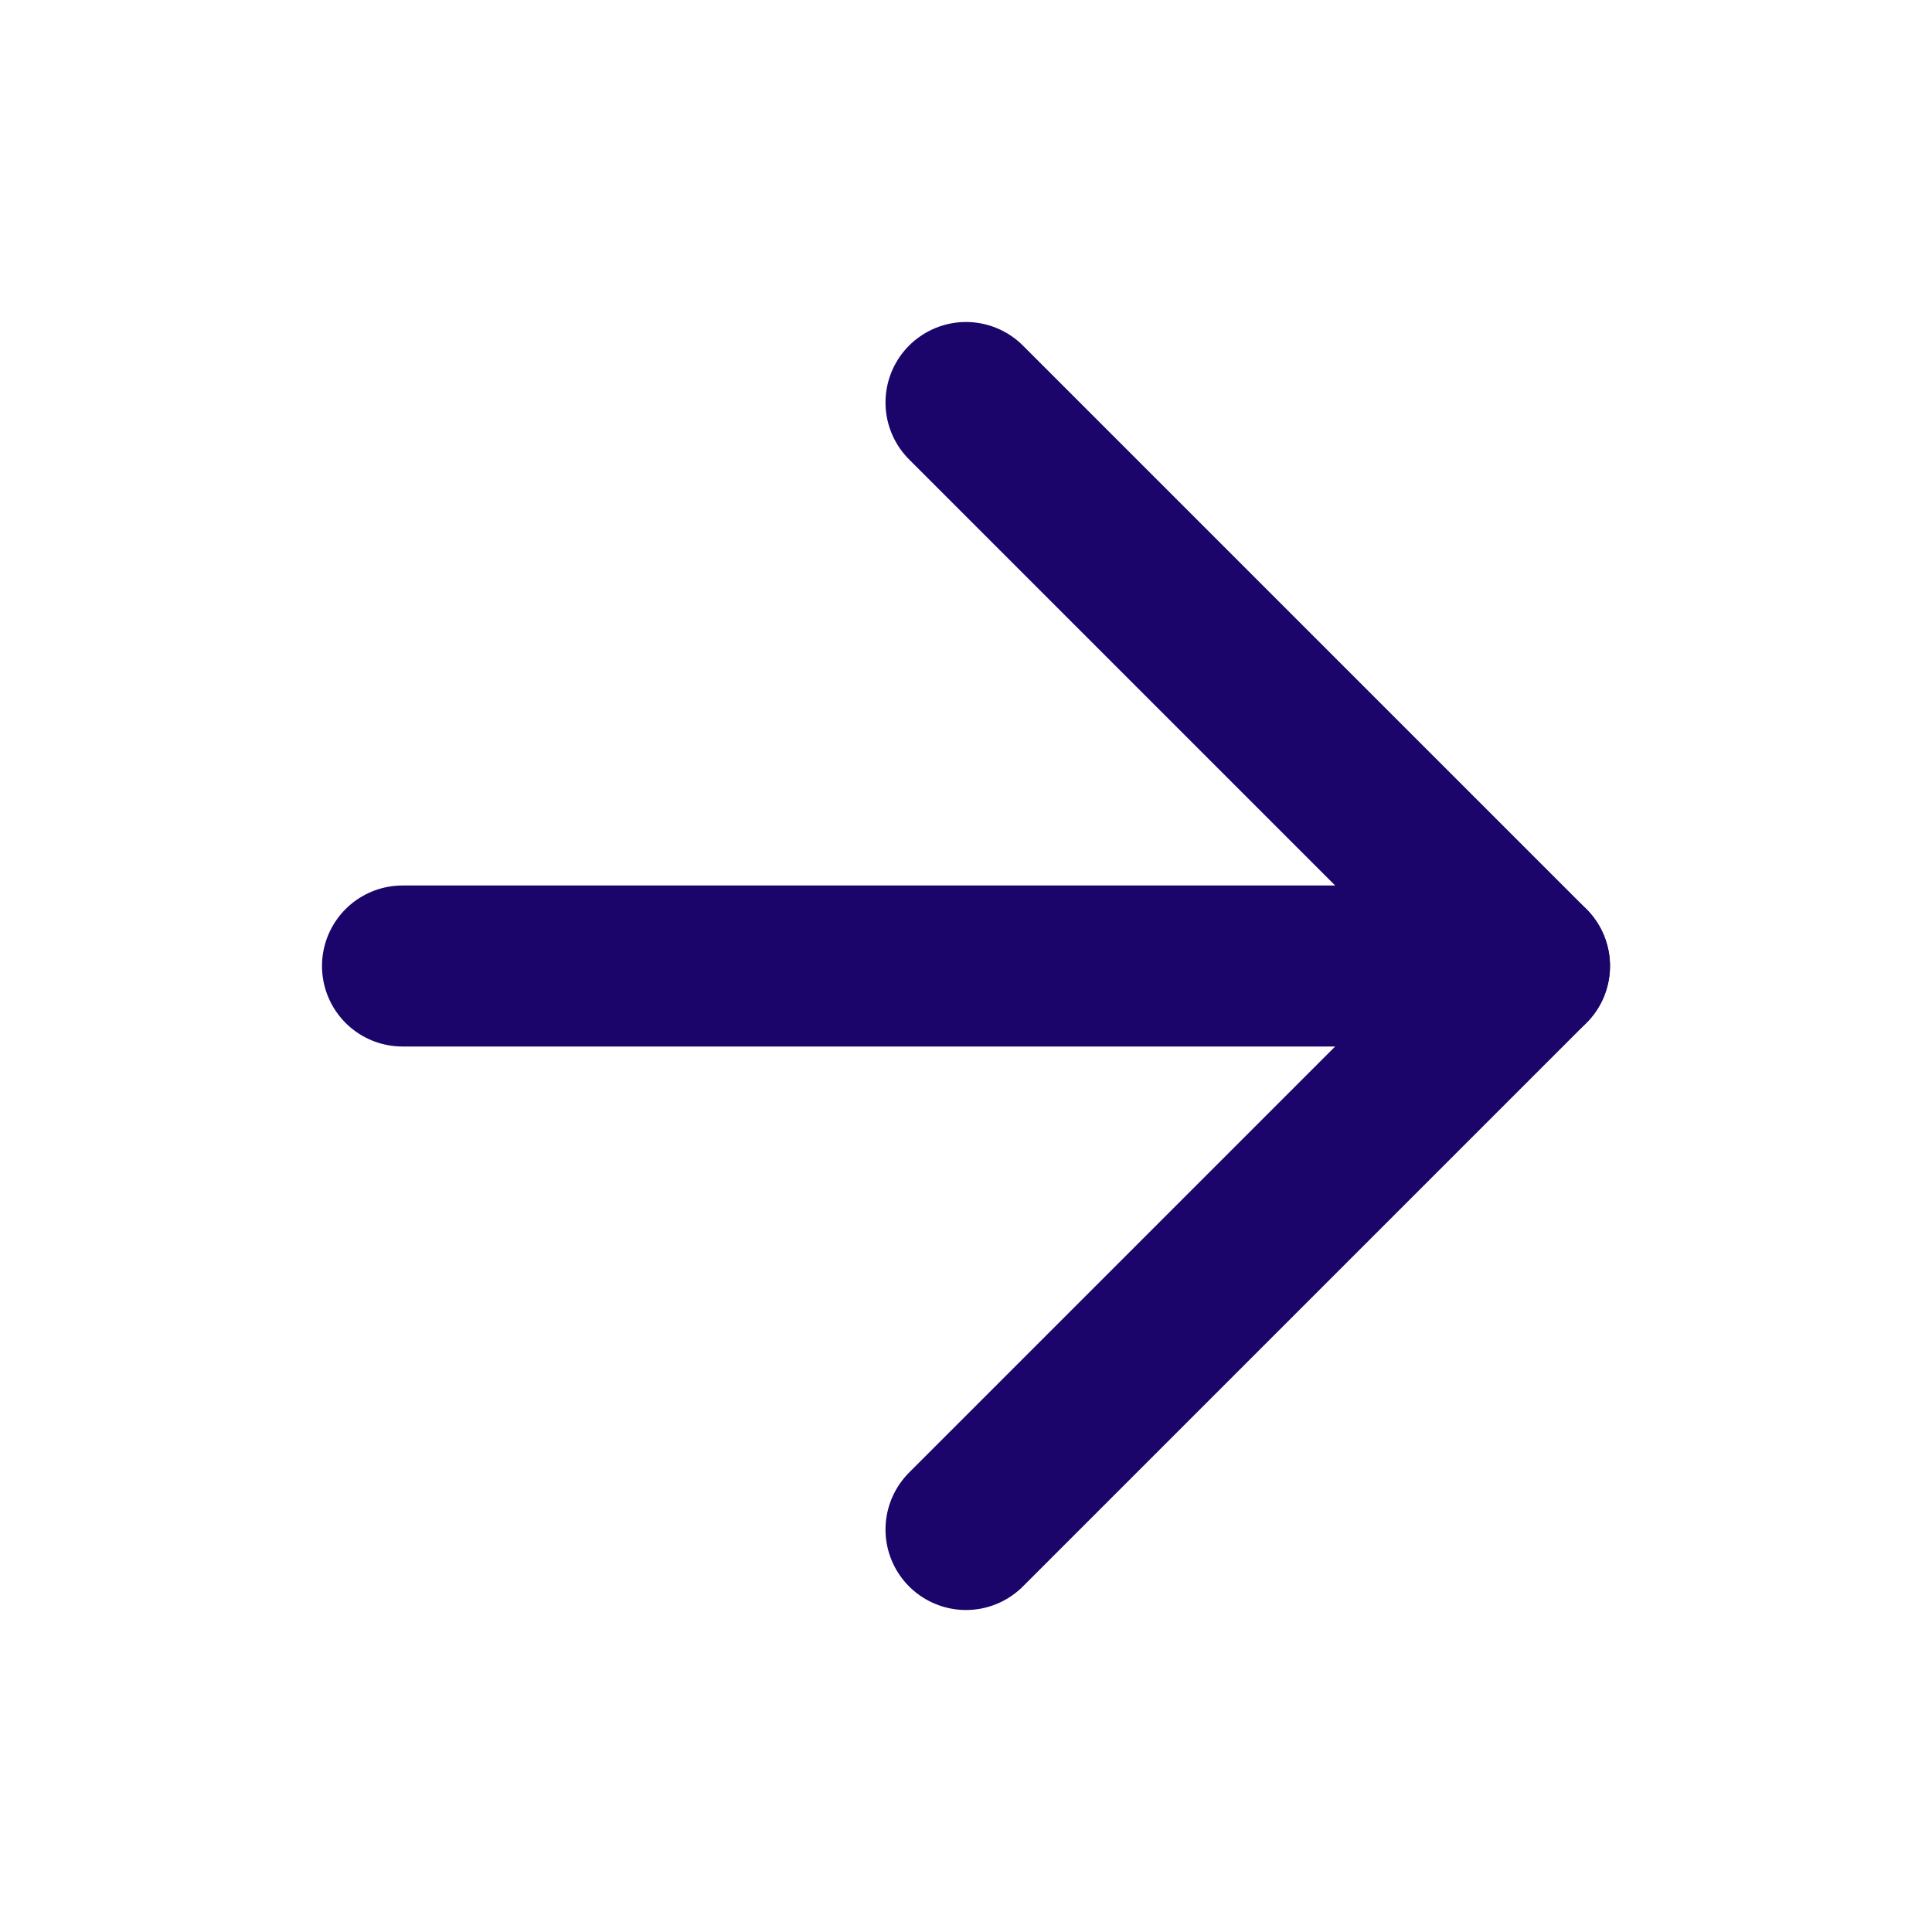
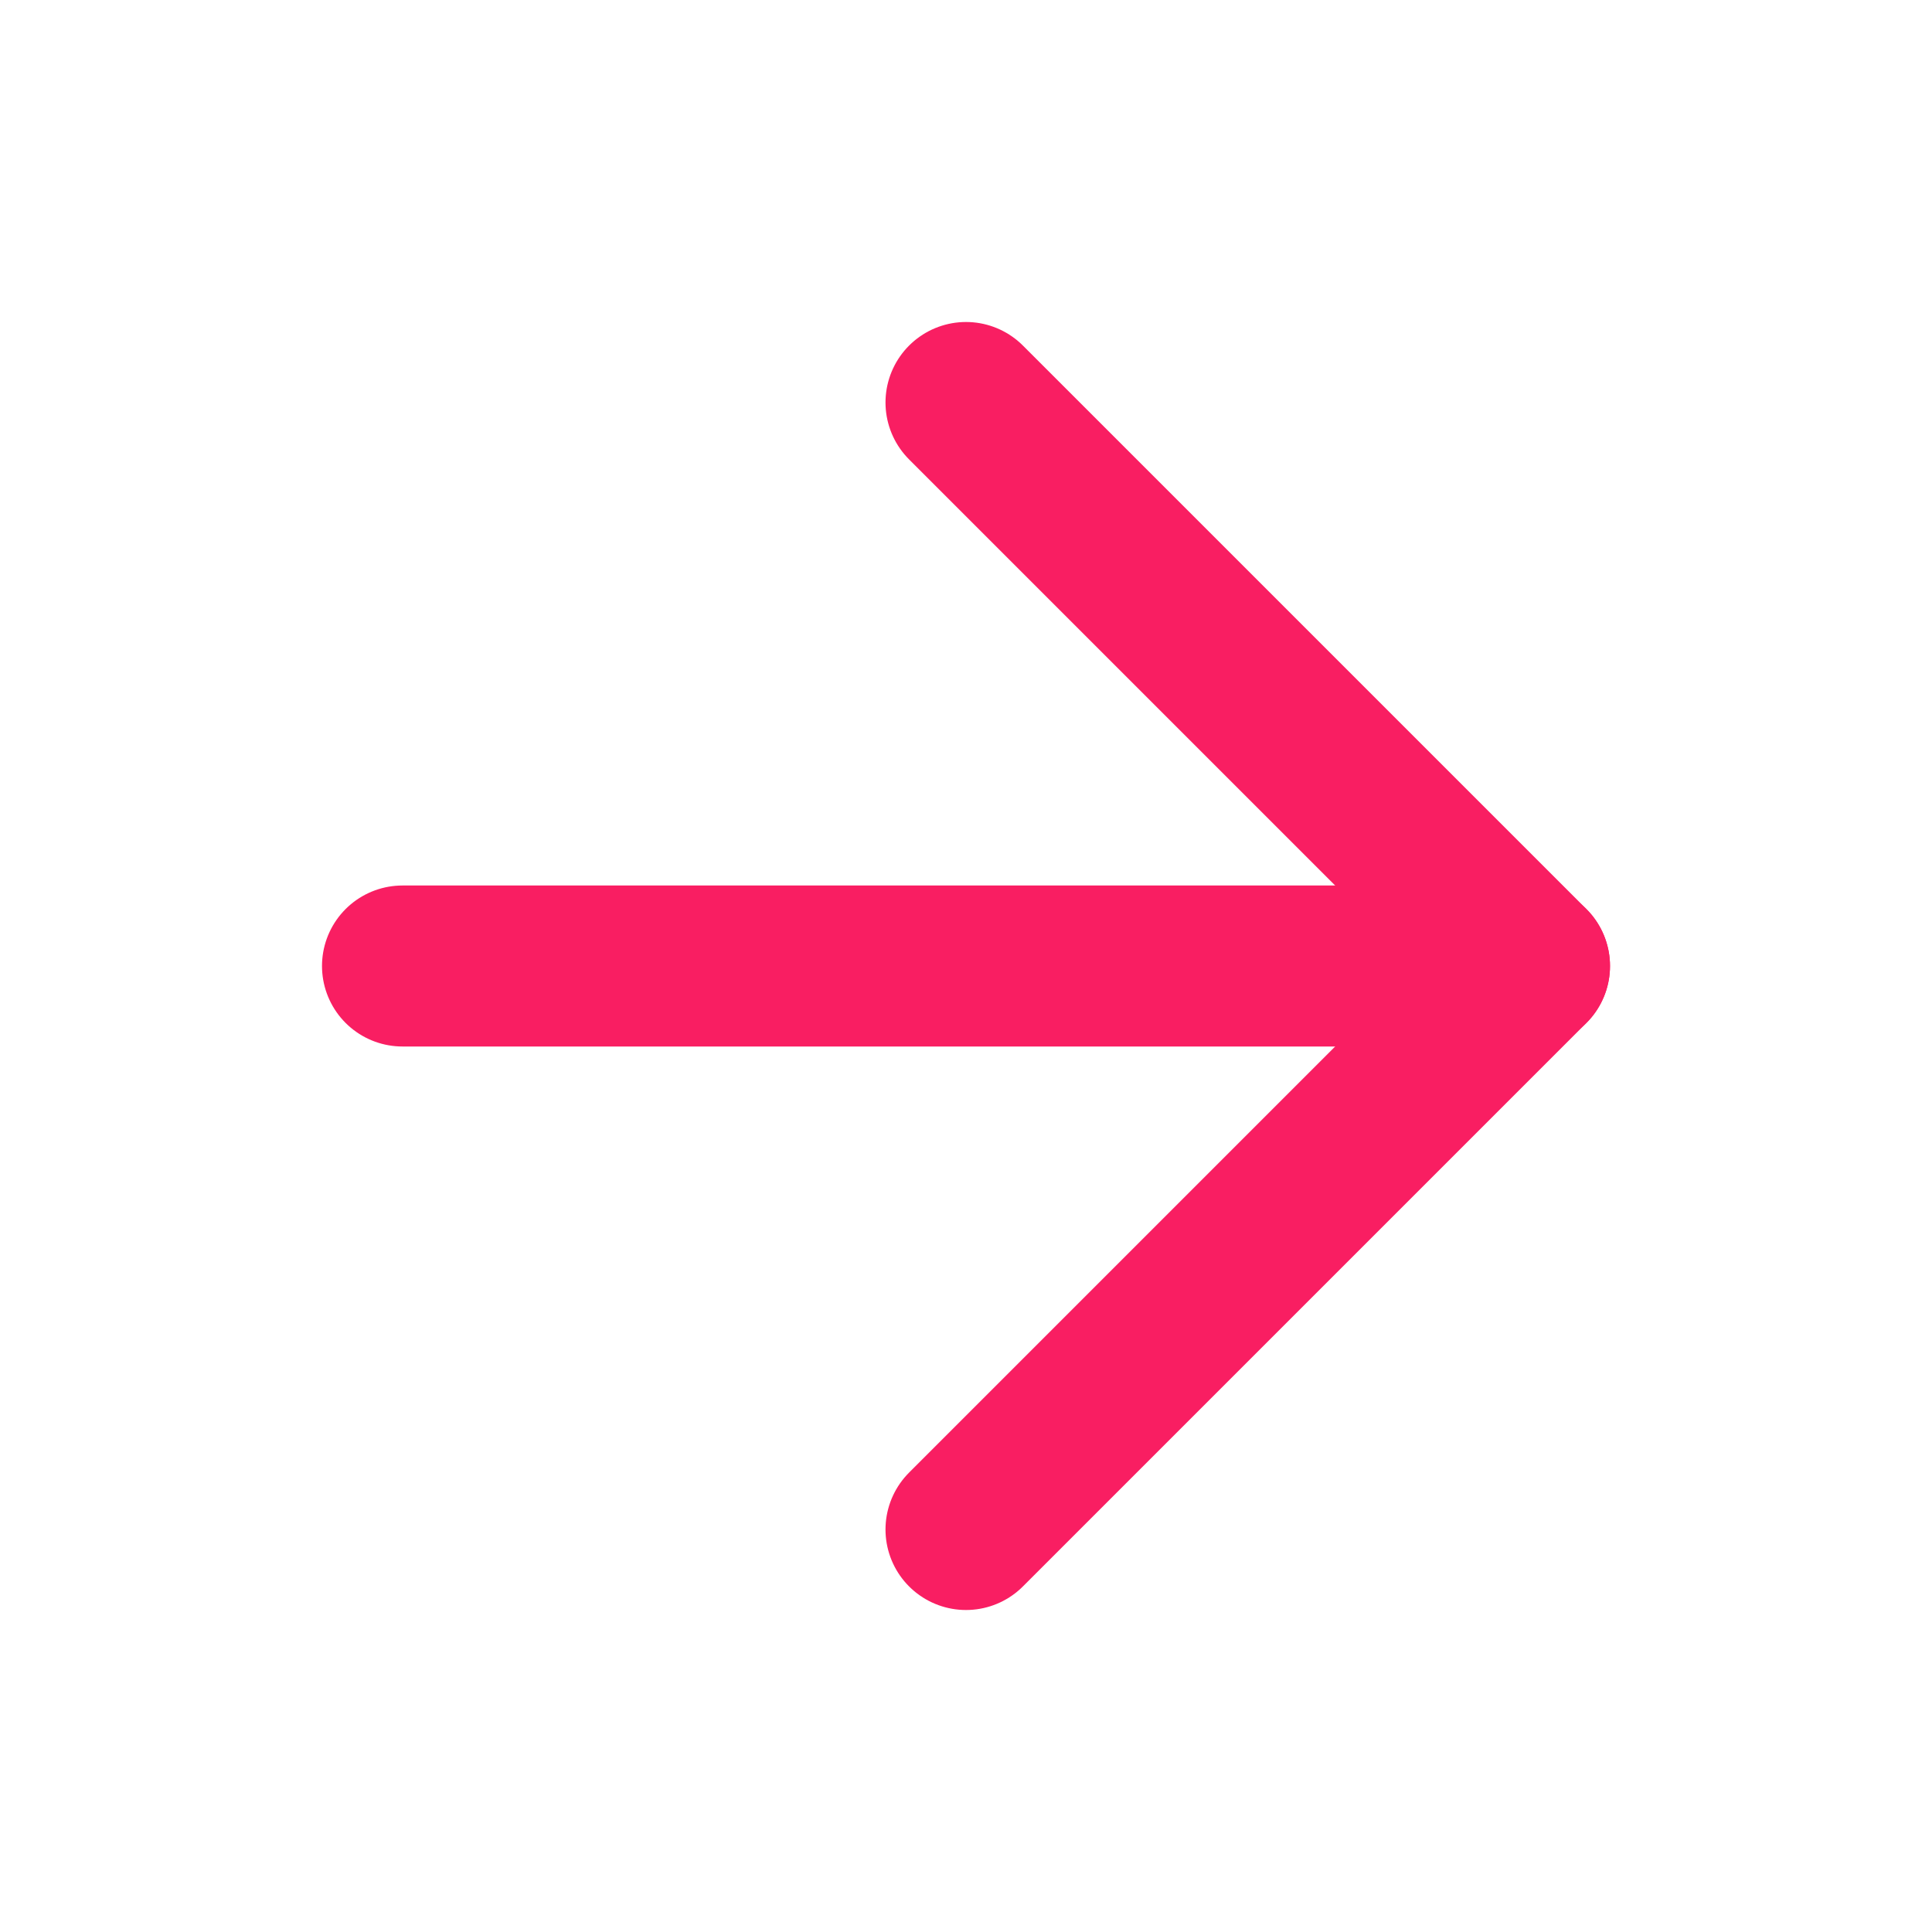
- <svg xmlns="http://www.w3.org/2000/svg" width="24" height="24" viewBox="0 0 24 24" fill="none" stroke="#1B056B" stroke-width="2" stroke-linecap="round" stroke-linejoin="round" class="feather feather-arrow-right">
+ <svg xmlns="http://www.w3.org/2000/svg" width="24" height="24" viewBox="0 0 24 24" fill="none" stroke="#F91E62" stroke-width="2" stroke-linecap="round" stroke-linejoin="round" class="feather feather-arrow-right">
  <line x1="5" y1="12" x2="19" y2="12" />
  <polyline points="12 5 19 12 12 19" />
</svg>
